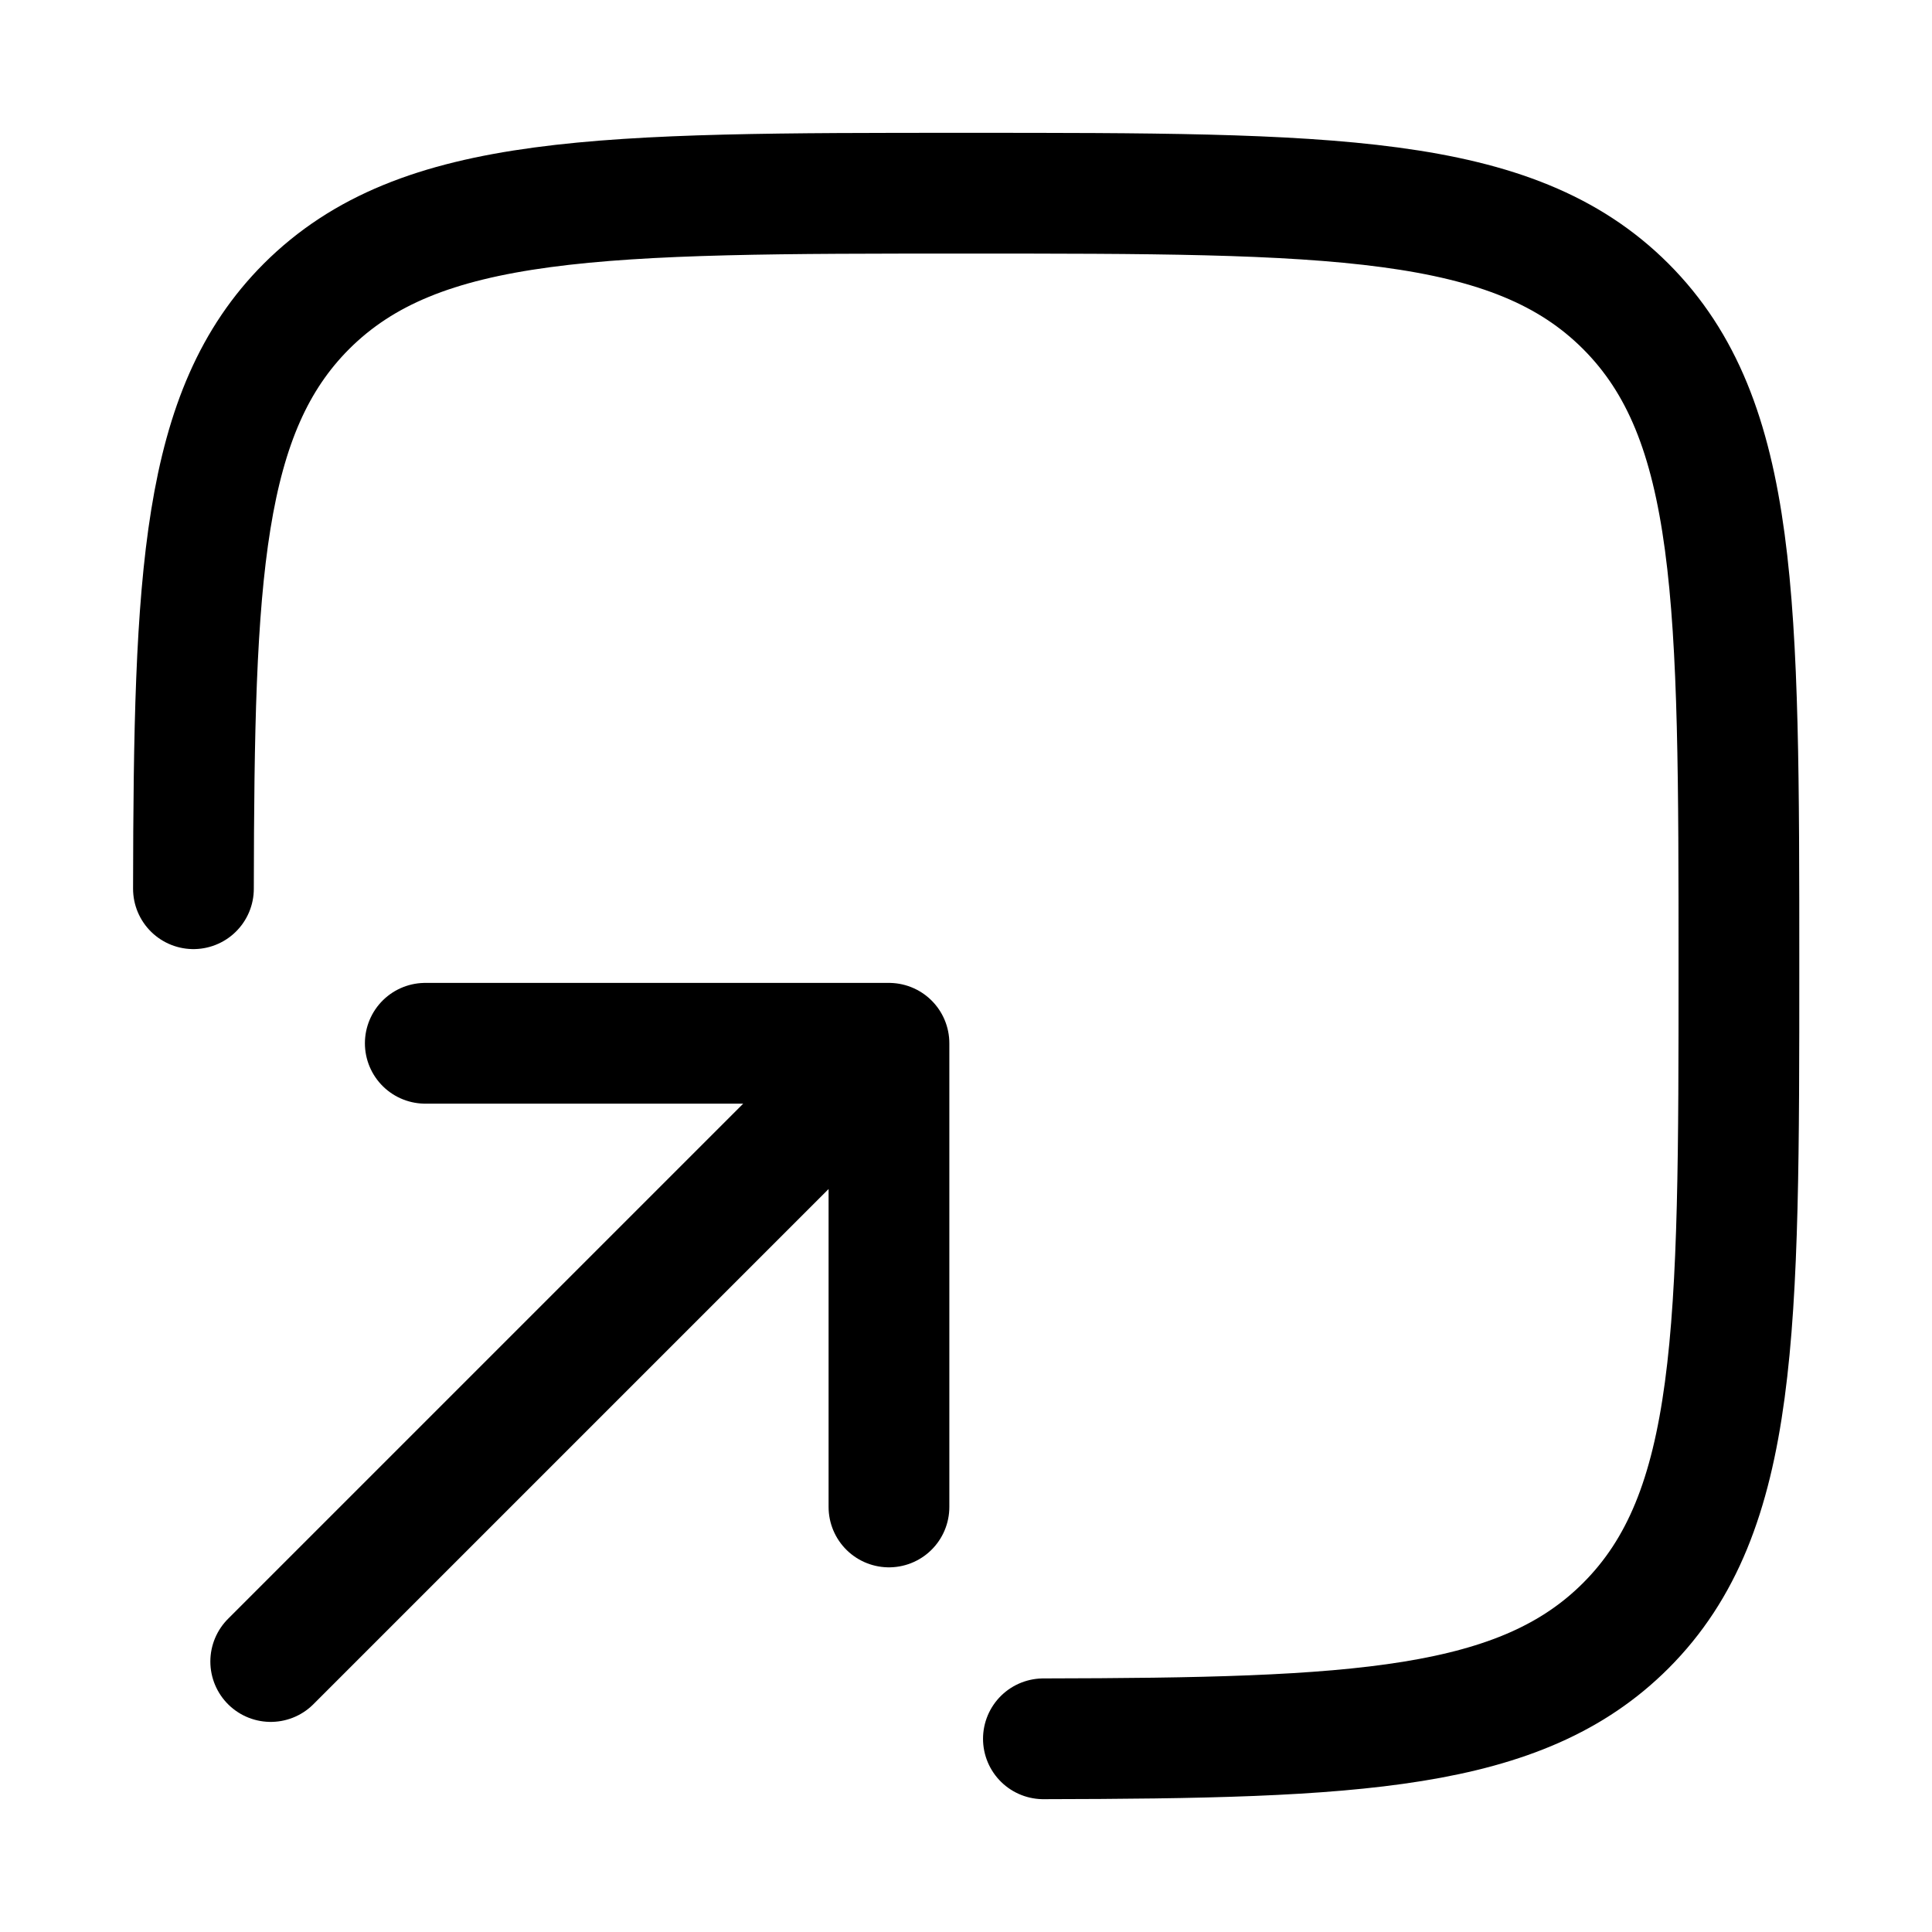
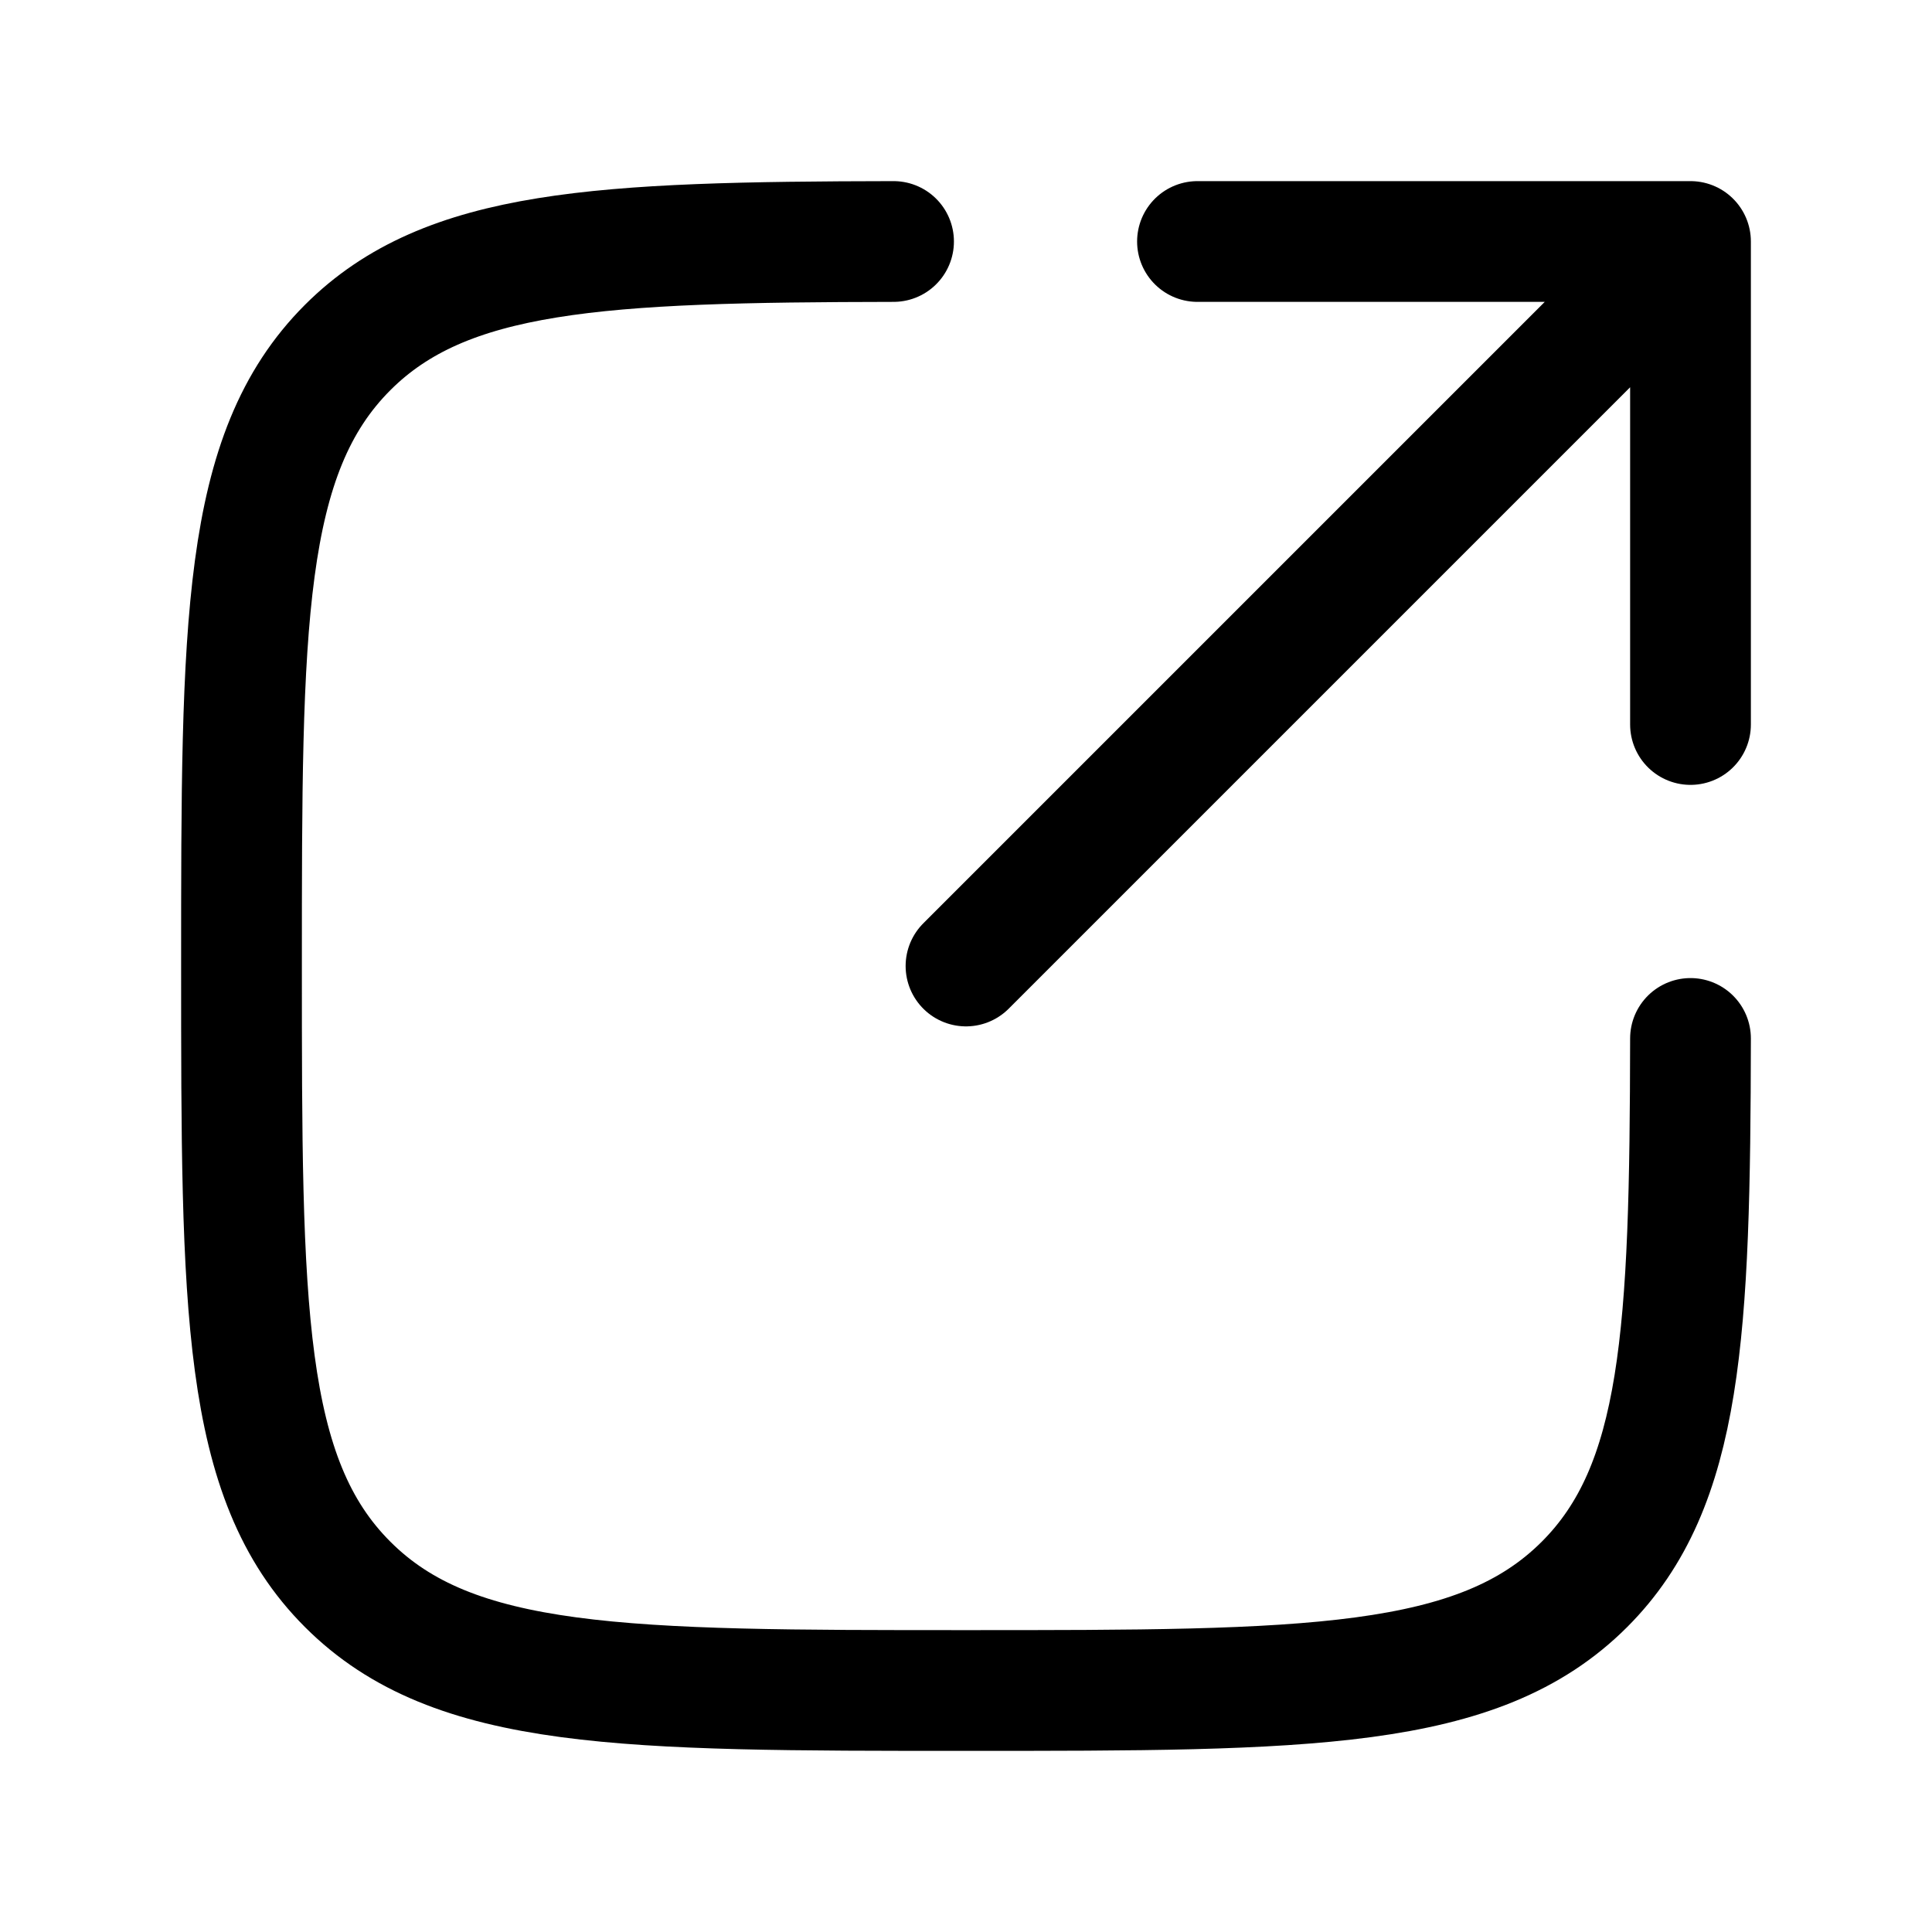
<svg xmlns="http://www.w3.org/2000/svg" width="16" height="16" viewBox="0 0 16 16" fill="none">
-   <path d="M8.641 14.4C11.236 14.395 12.595 14.332 13.464 13.463C14.401 12.526 14.401 11.017 14.401 8C14.401 4.983 14.401 3.475 13.464 2.537C12.527 1.6 11.018 1.6 8.001 1.6C4.984 1.6 3.476 1.6 2.538 2.537C1.67 3.406 1.606 4.765 1.602 7.36" stroke="currentColor" stroke-linecap="round" />
-   <path d="M2.242 13.76L7.362 8.64M7.362 8.64H3.522M7.362 8.64V12.48" stroke="currentColor" stroke-linecap="round" stroke-linejoin="round" />
+   <path d="M7.4 2C4.967 2.004 3.693 2.064 2.879 2.878C2 3.757 2 5.171 2 8C2 10.828 2 12.243 2.879 13.121C3.757 14 5.172 14 8 14C10.829 14 12.243 14 13.122 13.121C13.936 12.307 13.996 11.033 14 8.6" stroke="currentColor" stroke-linecap="round" />
+   <path d="M8 8L14 2M14 6L14 2L9.917 2" stroke="currentColor" stroke-linecap="round" stroke-linejoin="round" />
</svg>
